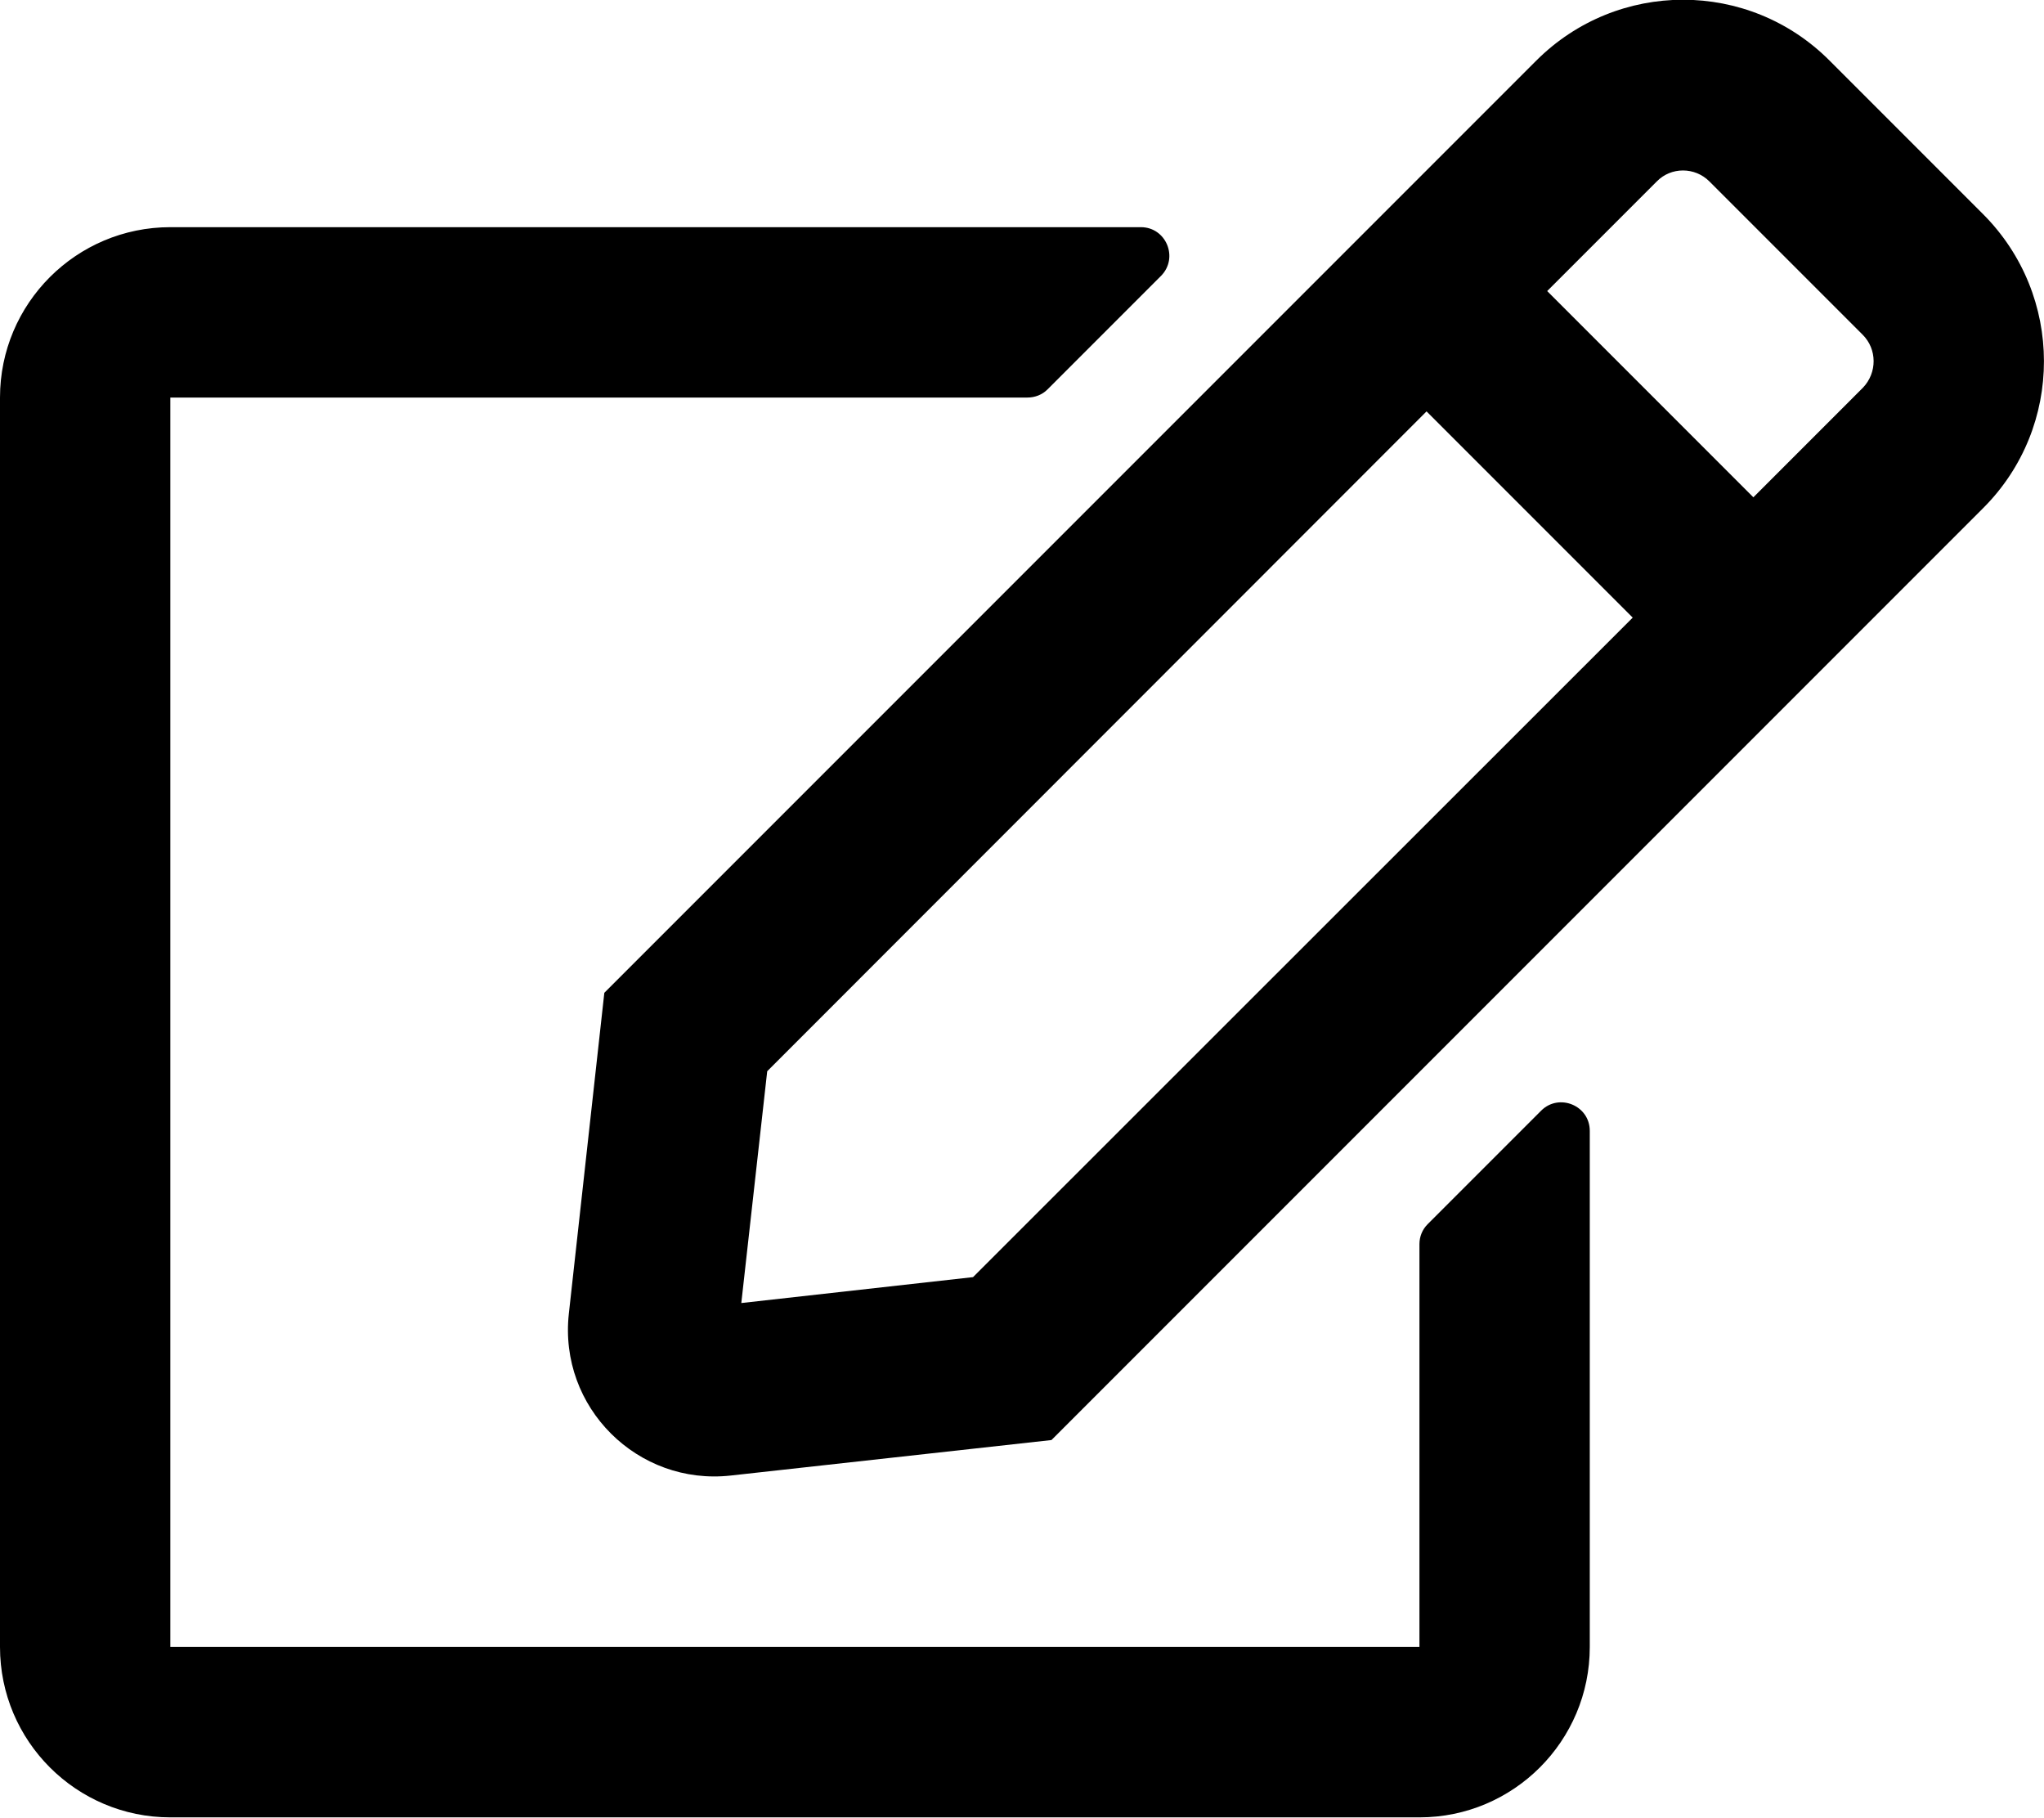
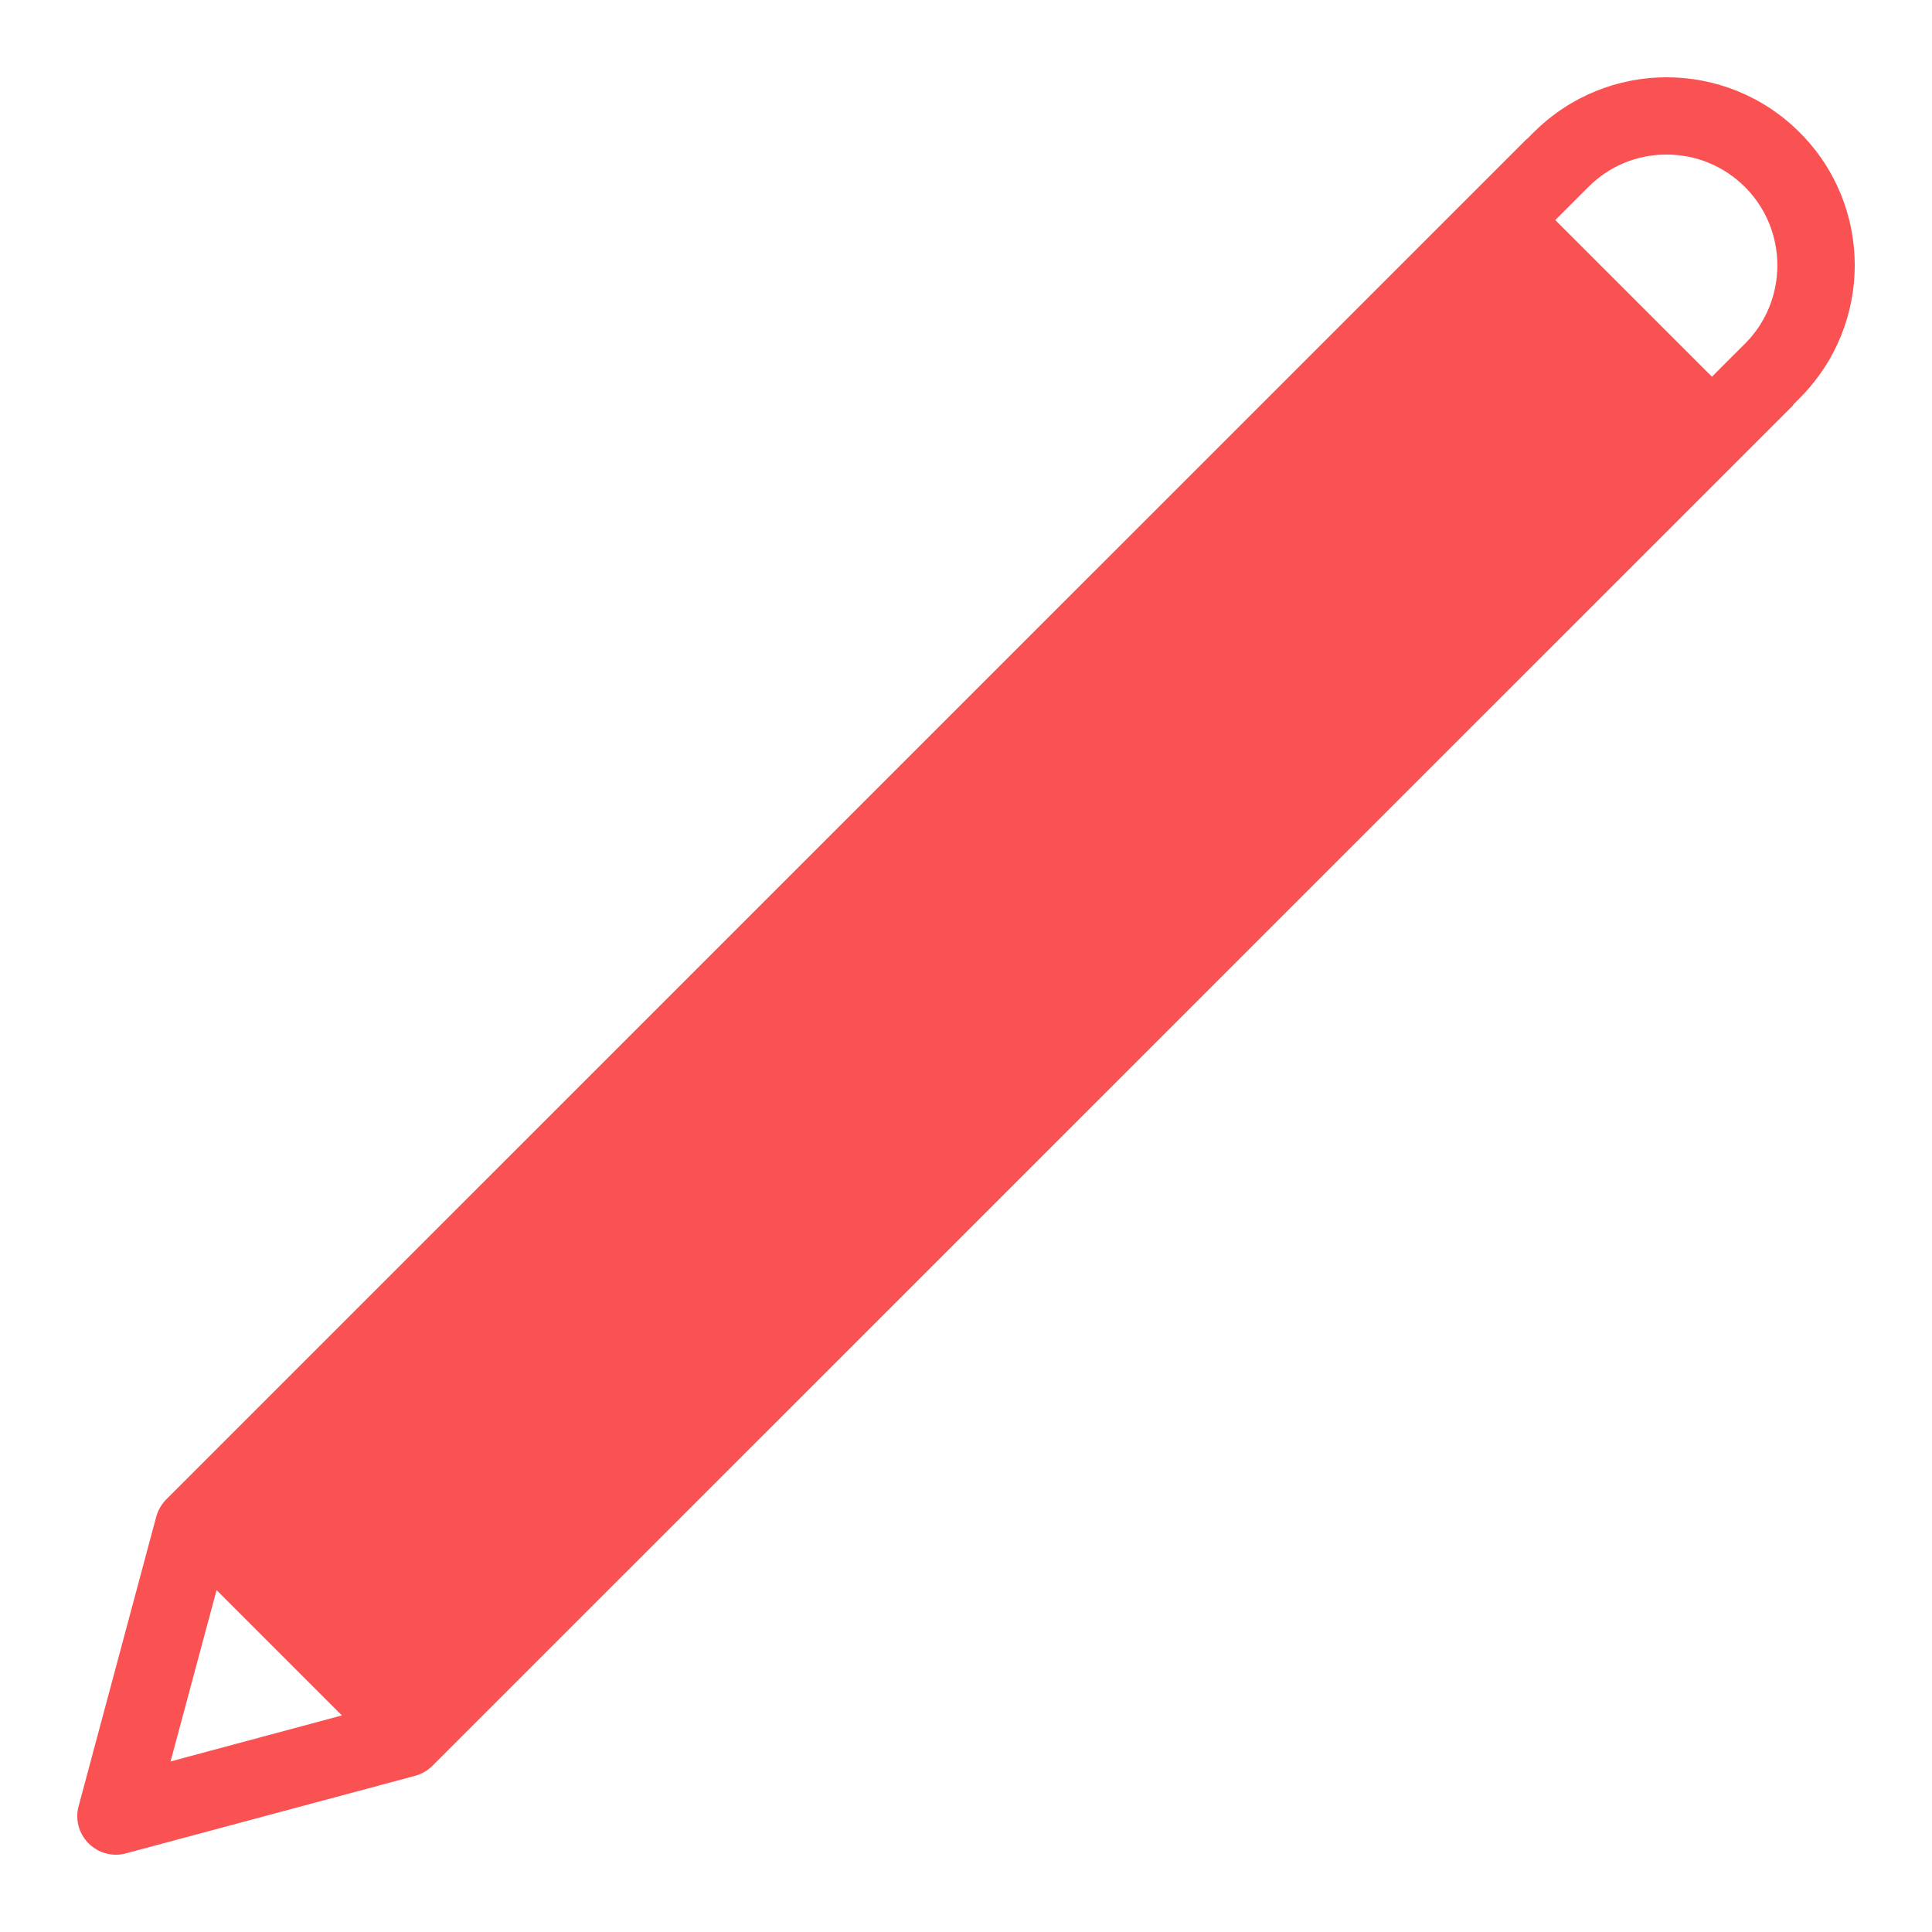
- <svg xmlns="http://www.w3.org/2000/svg" aria-hidden="true" focusable="false" data-prefix="far" data-icon="edit" class="svg-inline--fa fa-edit fa-w-18" role="img" viewBox="0 0 576 512">
-   <path fill="currentColor" d="M402.3 344.9l32-32c5-5 13.7-1.5 13.7 5.7V464c0 26.5-21.5 48-48 48H48c-26.5 0-48-21.5-48-48V112c0-26.5 21.5-48 48-48h273.5c7.1 0 10.7 8.6 5.7 13.7l-32 32c-1.5 1.5-3.5 2.3-5.7 2.3H48v352h352V350.5c0-2.1.8-4.1 2.3-5.6zm156.6-201.8L296.3 405.7l-90.4 10c-26.2 2.9-48.5-19.2-45.6-45.6l10-90.4L432.9 17.1c22.9-22.9 59.9-22.9 82.7 0l43.2 43.2c22.9 22.9 22.9 60 .1 82.8zM460.1 174L402 115.9 216.2 301.8l-7.3 65.3 65.3-7.3L460.1 174zm64.8-79.7l-43.2-43.2c-4.1-4.1-10.8-4.1-14.8 0L436 82l58.1 58.1 30.9-30.9c4-4.2 4-10.8-.1-14.9z" />
+ <svg xmlns="http://www.w3.org/2000/svg" fill="#FA5252" viewBox="0 0 50 50" width="500px" height="500px">
+   <path d="M 46.574 3.426 C 45.625 2.477 44.379 2 43.133 2 C 41.887 2 40.641 2.477 39.691 3.426 C 39.691 3.426 39.621 3.492 39.531 3.586 C 39.523 3.594 39.512 3.598 39.504 3.605 L 4.301 38.805 C 4.18 38.93 4.09 39.082 4.043 39.254 L 2.035 46.742 C 1.941 47.086 2.039 47.453 2.293 47.707 C 2.484 47.898 2.738 48 3 48 C 3.086 48 3.172 47.988 3.258 47.965 L 10.746 45.957 C 10.918 45.91 11.07 45.82 11.195 45.695 L 46.395 10.5 C 46.406 10.488 46.41 10.473 46.418 10.461 C 46.508 10.371 46.57 10.309 46.57 10.309 C 48.477 8.406 48.477 5.324 46.574 3.426 Z M 45.16 4.84 C 46.277 5.957 46.277 7.777 45.16 8.895 C 44.828 9.223 44.547 9.508 44.305 9.75 L 40.25 5.695 C 40.711 5.234 41.105 4.84 41.105 4.84 C 41.645 4.297 42.367 4 43.133 4 C 43.898 4 44.617 4.301 45.16 4.84 Z M 5.605 41.152 L 8.848 44.395 L 4.414 45.586 Z" />
</svg>
